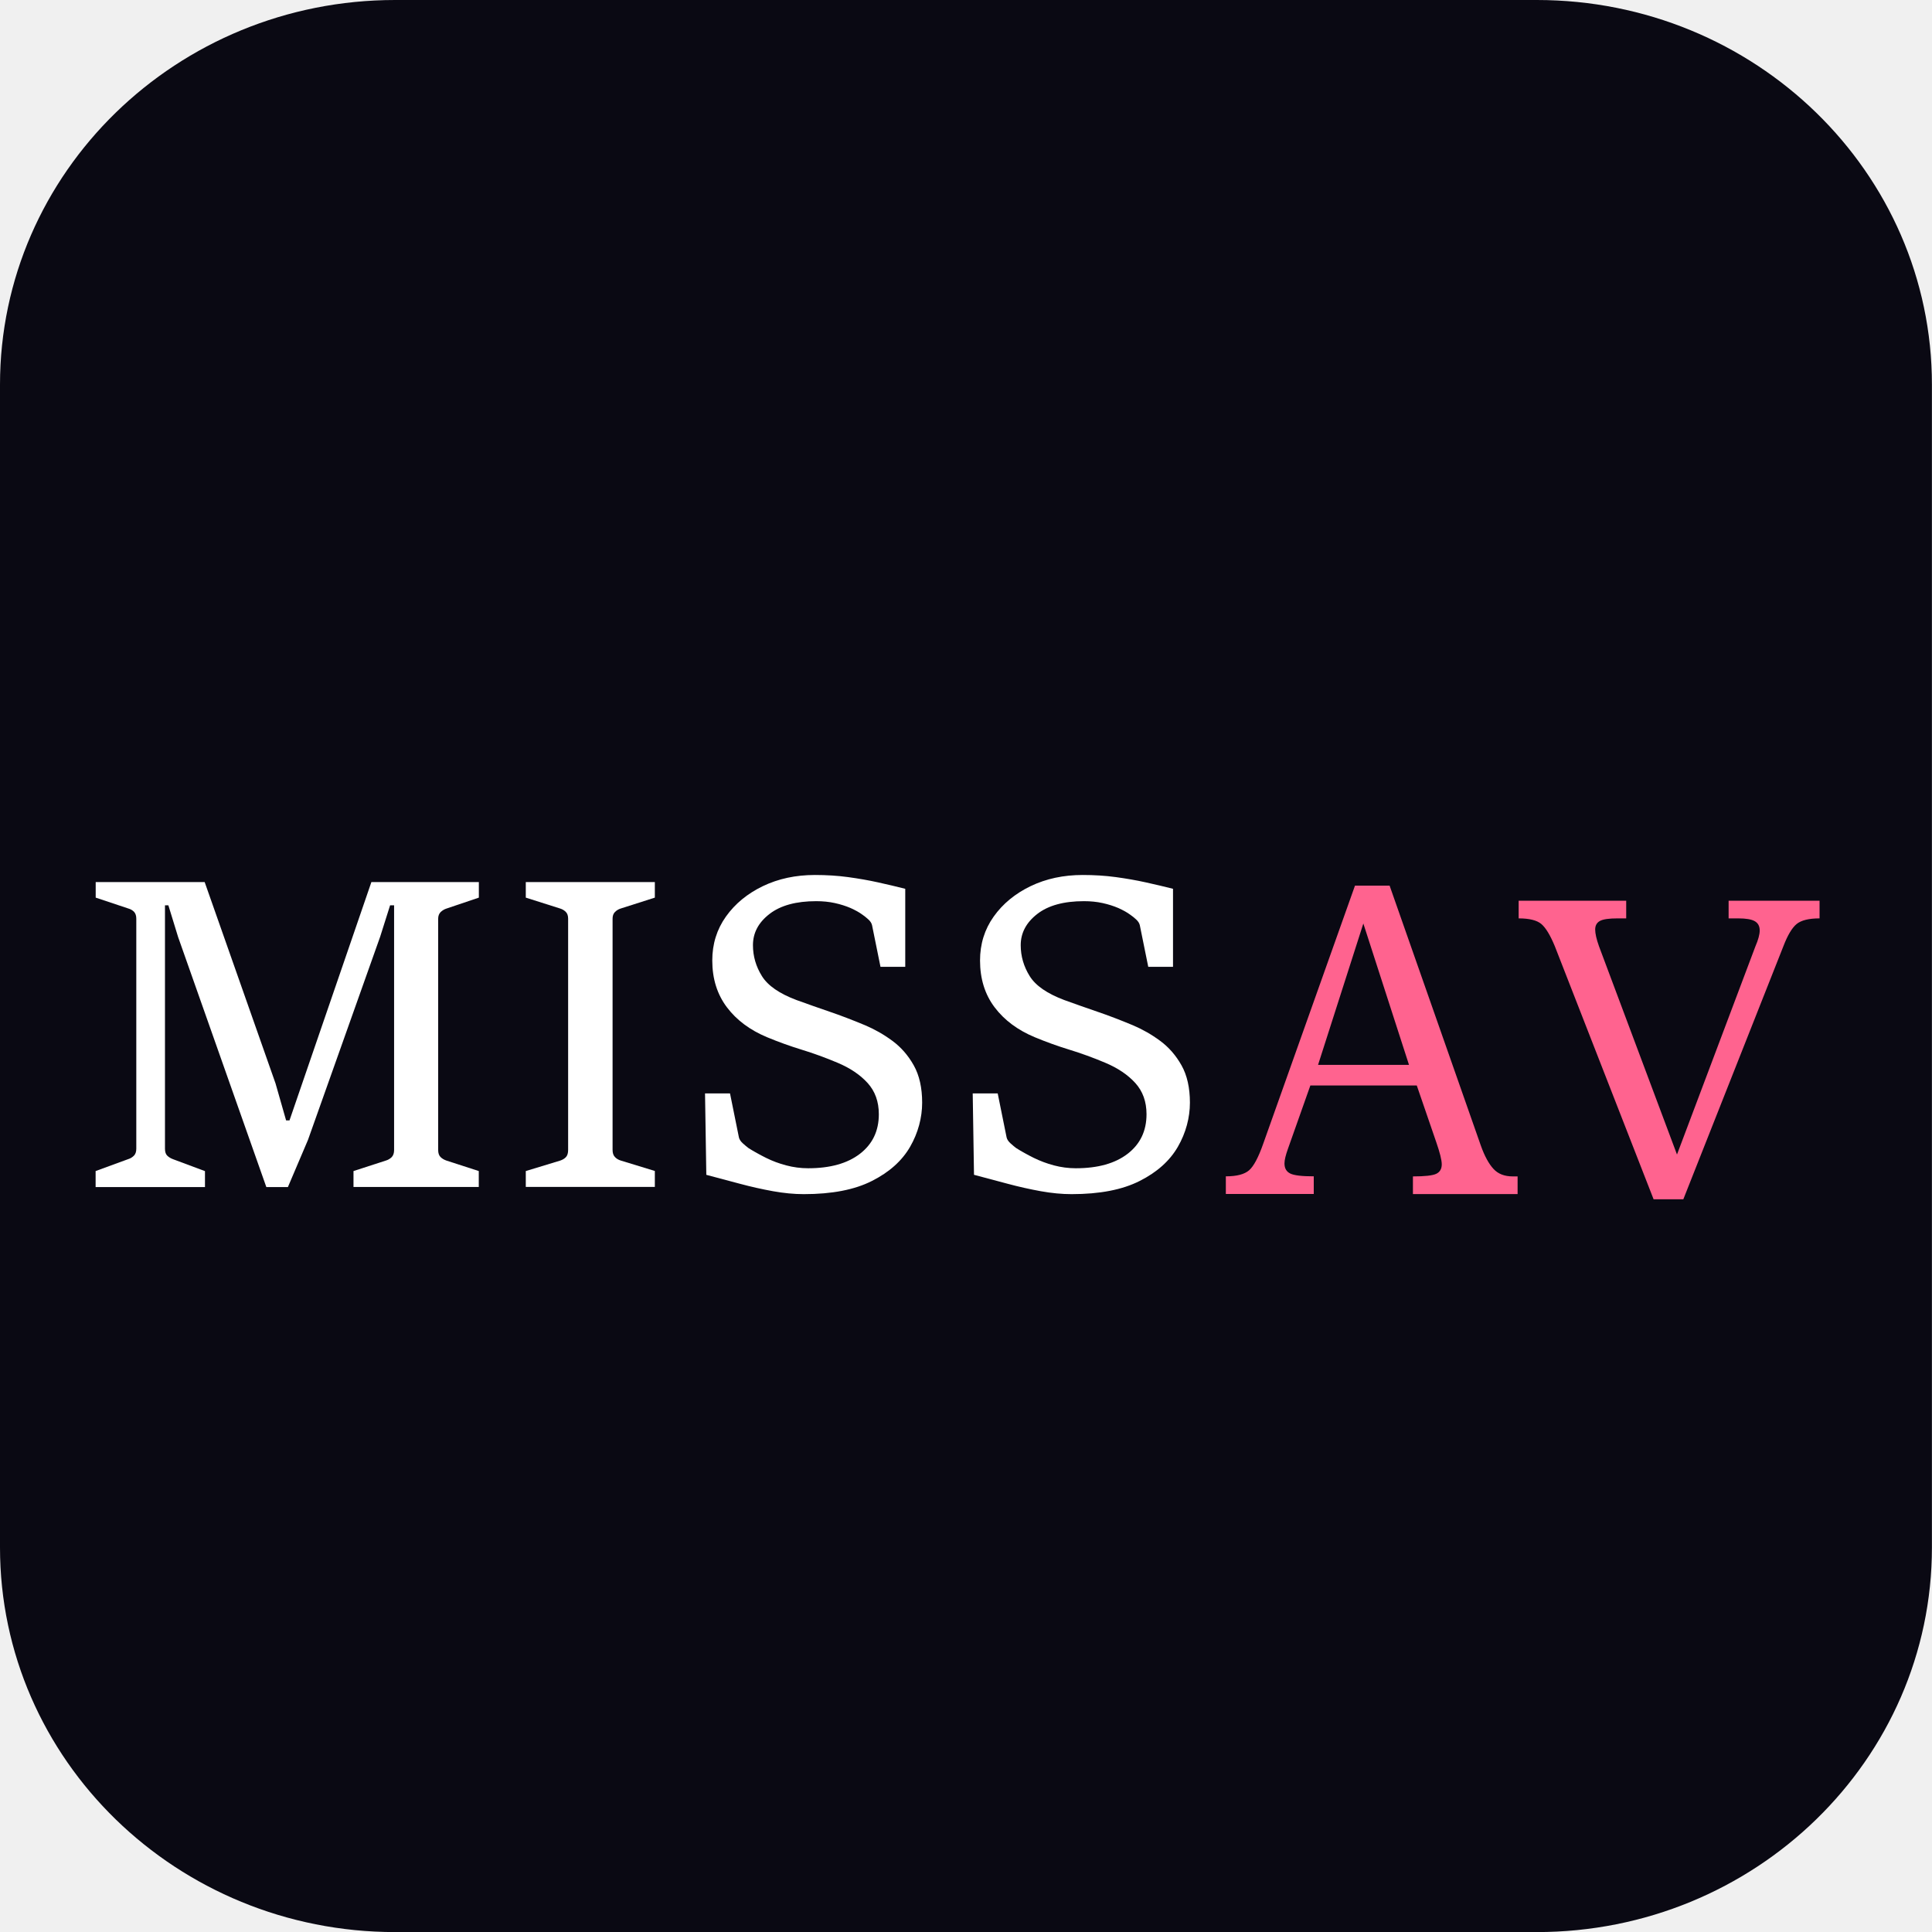
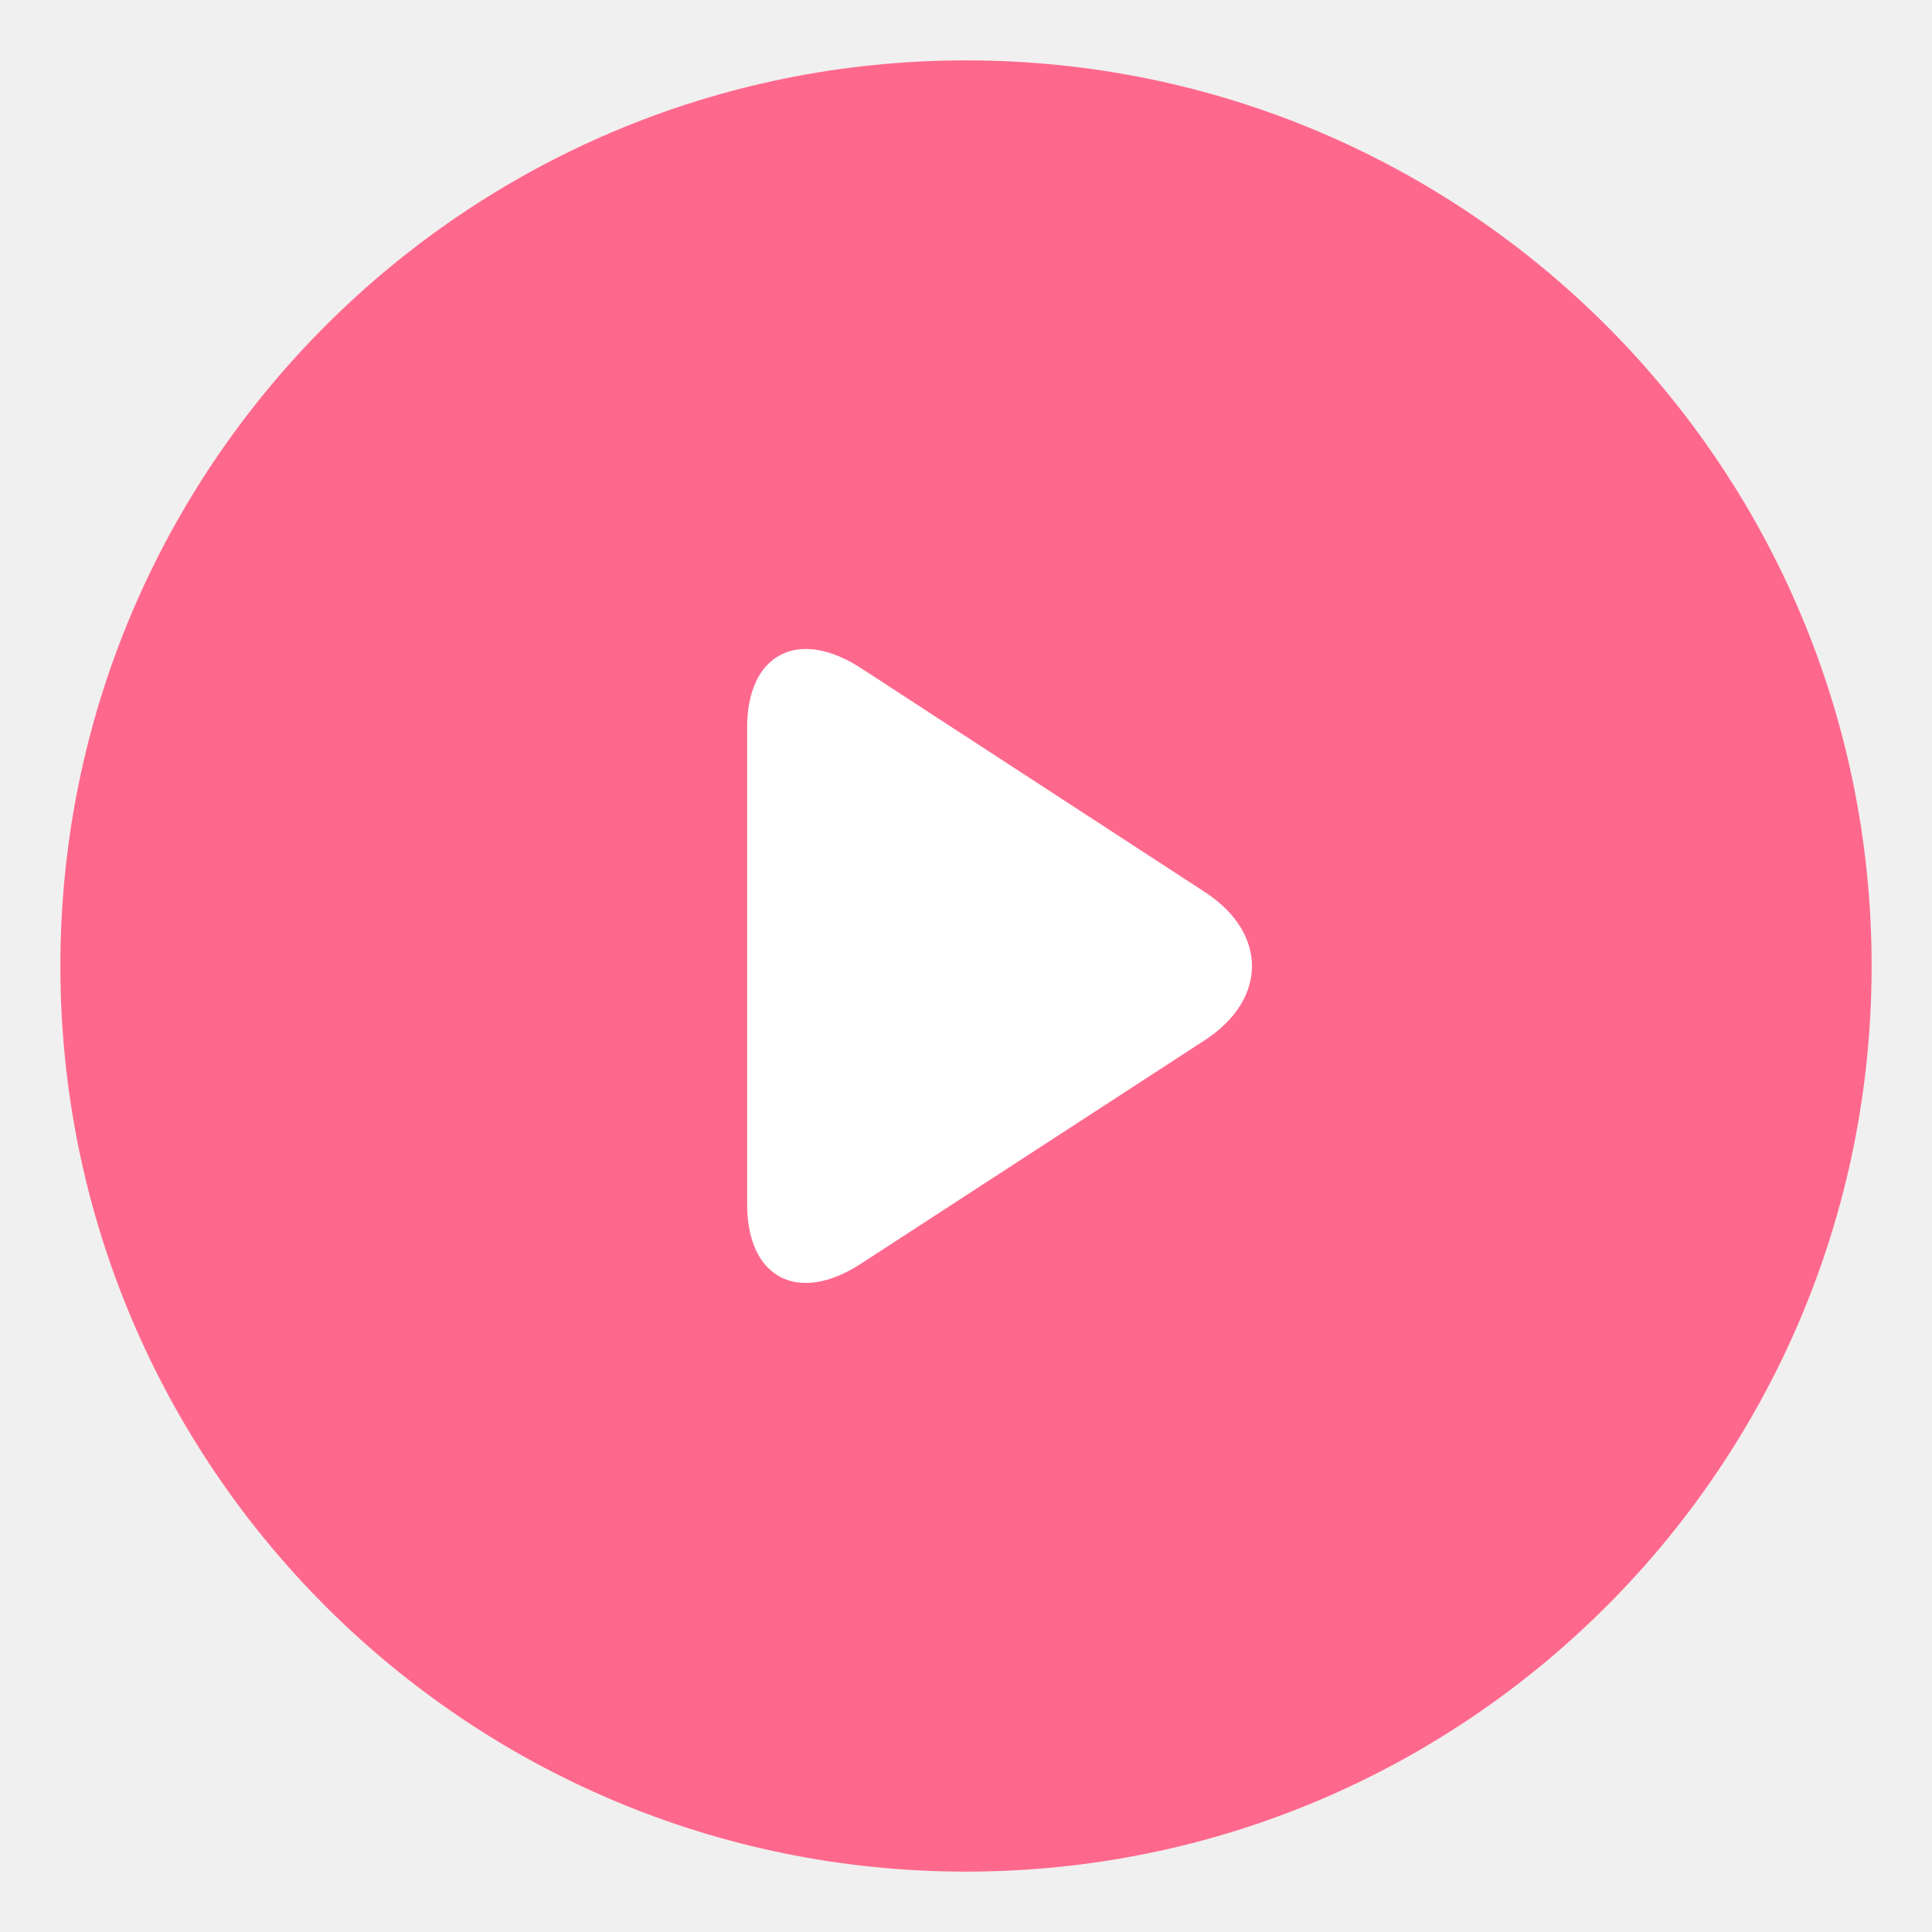
- <svg xmlns="http://www.w3.org/2000/svg" id="_图层_1" viewBox="0 0 256 256">
-   <defs>
-     <style>
-       .cls-1 {
-         fill: #0a0913;
-         fill-rule: evenodd;
-       }
-       .cls-1,
-       .cls-2,
-       .cls-3 {
-         stroke-width: 0px;
-       }
-       .cls-2 {
-         fill: #ff638f;
-       }
-       .cls-3 {
-         fill: #fff;
-       }
-     </style>
-   </defs>
-   <path class="cls-1" d="M52.36,0h151.27c28.92,0,52.36,22.82,52.36,50.97v154.07c0,28.15-23.44,50.97-52.36,50.97H52.36c-28.92,0-52.36-22.82-52.36-50.97V50.97C0,22.82,23.44,0,52.36,0Z" />
-   <path class="cls-3" d="M12.67,157.28v-2.11l4.32-1.58c.3-.09.55-.25.76-.46.21-.22.31-.52.31-.92v-30.48c0-.39-.1-.69-.29-.9-.2-.21-.45-.36-.77-.45l-4.32-1.44v-2.06h14.44l9.39,26.68,1.4,4.9h.45l10.85-31.58h14.24v2.06l-4.26,1.44c-.3.09-.56.25-.79.46-.22.22-.34.51-.34.89v30.65c0,.41.1.72.31.93.21.21.48.37.81.48l4.26,1.38v2.11h-16.6v-2.11l4.26-1.38c.32-.09.58-.25.8-.46.21-.22.32-.53.32-.94v-32.43h-.53l-1.32,4.17-9.56,26.91-2.66,6.25h-2.86l-11.69-33.13-1.29-4.2h-.45v32.26c0,.41.1.72.31.92.21.2.46.35.76.46l4.23,1.58v2.11h-14.5Z" />
-   <path class="cls-3" d="M69.67,157.28v-2.11l4.54-1.38c.34-.11.6-.27.79-.48.19-.21.28-.52.28-.93v-30.65c0-.39-.1-.69-.31-.9-.21-.21-.46-.36-.76-.45l-4.54-1.44v-2.06h17.1v2.06l-4.51,1.44c-.3.09-.56.25-.77.46-.22.22-.32.51-.32.89v30.65c0,.41.11.73.32.94.21.22.47.37.77.46l4.51,1.38v2.11h-17.1Z" />
-   <path class="cls-3" d="M93.59,155.67l-.17-10.79h3.31l1.18,5.83c.06.26.23.53.52.79.29.26.54.47.74.62.71.45,1.49.88,2.33,1.3s1.73.75,2.68,1c.94.25,1.91.38,2.9.38,2.92,0,5.21-.64,6.87-1.92,1.66-1.28,2.5-3.02,2.5-5.24,0-1.67-.5-3.05-1.49-4.14-.99-1.09-2.32-1.98-3.98-2.68-1.61-.68-3.19-1.25-4.75-1.73-1.56-.48-3.09-1.03-4.58-1.65-2.26-.94-4.04-2.26-5.33-3.97-1.29-1.71-1.94-3.78-1.94-6.2,0-2.18.6-4.12,1.81-5.82,1.21-1.7,2.84-3.04,4.89-4.03,2.06-.99,4.36-1.48,6.9-1.48,1.53,0,3,.09,4.39.28,1.39.19,2.72.42,3.98.7,1.26.28,2.46.56,3.6.85v10.34h-3.28l-1.12-5.52c-.06-.26-.22-.52-.5-.77s-.53-.46-.76-.61c-.43-.32-.96-.61-1.58-.89-.63-.27-1.32-.49-2.09-.66-.77-.17-1.59-.25-2.47-.25-2.65,0-4.72.56-6.18,1.69-1.47,1.13-2.2,2.51-2.2,4.14,0,1.47.4,2.83,1.19,4.1.79,1.27,2.32,2.32,4.58,3.17,1.5.54,2.96,1.06,4.4,1.55s3.01,1.09,4.71,1.8c1.25.53,2.45,1.21,3.6,2.06s2.09,1.93,2.83,3.25c.74,1.32,1.11,2.97,1.11,4.94s-.53,4-1.6,5.85c-1.07,1.85-2.75,3.36-5.05,4.52-2.3,1.17-5.31,1.75-9.03,1.75-1.29,0-2.65-.13-4.09-.39-1.44-.26-2.91-.59-4.4-.99-1.5-.39-2.97-.79-4.43-1.18Z" />
-   <path class="cls-3" d="M129.06,155.67l-.17-10.79h3.31l1.18,5.83c.06.26.23.53.52.79s.54.47.74.62c.71.45,1.49.88,2.33,1.3.84.41,1.73.75,2.68,1,.94.25,1.91.38,2.9.38,2.92,0,5.21-.64,6.87-1.92,1.66-1.28,2.5-3.02,2.5-5.24,0-1.67-.5-3.05-1.49-4.14-.99-1.09-2.32-1.98-3.98-2.68-1.61-.68-3.19-1.25-4.75-1.73-1.56-.48-3.09-1.03-4.58-1.65-2.26-.94-4.04-2.26-5.33-3.97-1.29-1.71-1.93-3.78-1.93-6.2,0-2.18.6-4.12,1.81-5.82,1.21-1.7,2.84-3.04,4.89-4.03,2.06-.99,4.36-1.48,6.9-1.48,1.53,0,3,.09,4.39.28,1.39.19,2.72.42,3.98.7s2.46.56,3.6.85v10.34h-3.28l-1.12-5.52c-.06-.26-.22-.52-.5-.77s-.53-.46-.76-.61c-.43-.32-.96-.61-1.58-.89-.63-.27-1.32-.49-2.09-.66s-1.59-.25-2.47-.25c-2.66,0-4.72.56-6.18,1.69s-2.2,2.51-2.2,4.14c0,1.47.4,2.83,1.19,4.1.79,1.27,2.32,2.32,4.58,3.17,1.5.54,2.96,1.06,4.4,1.55s3.01,1.09,4.71,1.8c1.25.53,2.45,1.21,3.6,2.06,1.15.85,2.09,1.93,2.83,3.25.74,1.32,1.11,2.97,1.11,4.94s-.53,4-1.6,5.85c-1.07,1.85-2.75,3.36-5.05,4.52-2.3,1.17-5.31,1.75-9.03,1.75-1.29,0-2.65-.13-4.09-.39-1.44-.26-2.91-.59-4.4-.99-1.5-.39-2.97-.79-4.43-1.18Z" />
-   <path class="cls-2" d="M179.56,117.35h4.57l12.1,34.48c.49,1.37,1.05,2.39,1.66,3.05.61.67,1.46,1,2.57,1h.63v2.34h-13.87v-2.34c1.56,0,2.59-.11,3.08-.34.49-.23.74-.65.74-1.26,0-.57-.25-1.56-.74-2.97l-2.57-7.48h-14.1l-2.97,8.39c-.3.84-.46,1.48-.46,1.94,0,.65.26,1.09.77,1.34.51.25,1.55.37,3.11.37v2.34h-11.65v-2.34c1.45,0,2.47-.27,3.08-.8.61-.53,1.24-1.71,1.88-3.54l12.16-34.2ZM174.65,141.1h12.05l-6.05-18.73-6,18.73Z" />
-   <path class="cls-2" d="M201.26,119.35h14.22v2.34h-1.14c-1.14,0-1.92.11-2.34.34-.42.23-.63.61-.63,1.14s.17,1.28.51,2.23l10.33,27.58,10.39-27.58c.38-.88.57-1.58.57-2.11,0-.57-.22-.98-.66-1.23-.44-.25-1.17-.37-2.2-.37h-1.26v-2.34h12.05v2.34c-1.41,0-2.42.25-3.03.74-.61.5-1.2,1.48-1.77,2.97l-13.25,33.51h-3.94l-13.08-33.51c-.61-1.48-1.21-2.47-1.8-2.97-.59-.49-1.59-.74-3-.74v-2.34Z" />
+ <svg xmlns="http://www.w3.org/2000/svg" t="1776966434036" class="icon" viewBox="0 0 1024 1024" version="1.1" p-id="12088" width="200" height="200">
+   <path d="M32 512a480 480 0 1 0 960 0 480 480 0 1 0-960 0z" fill="#FF688D" p-id="12089" />
+   <path d="M638.6 472.8c33.3 21.7 33.3 56.8 0 78.5L456.3 669.8c-33.3 21.7-60.3 7.6-60.3-31.5V385.6c0-39 27-53.1 60.3-31.5l182.3 118.7z" fill="#FFFFFF" p-id="12090" />
</svg>
